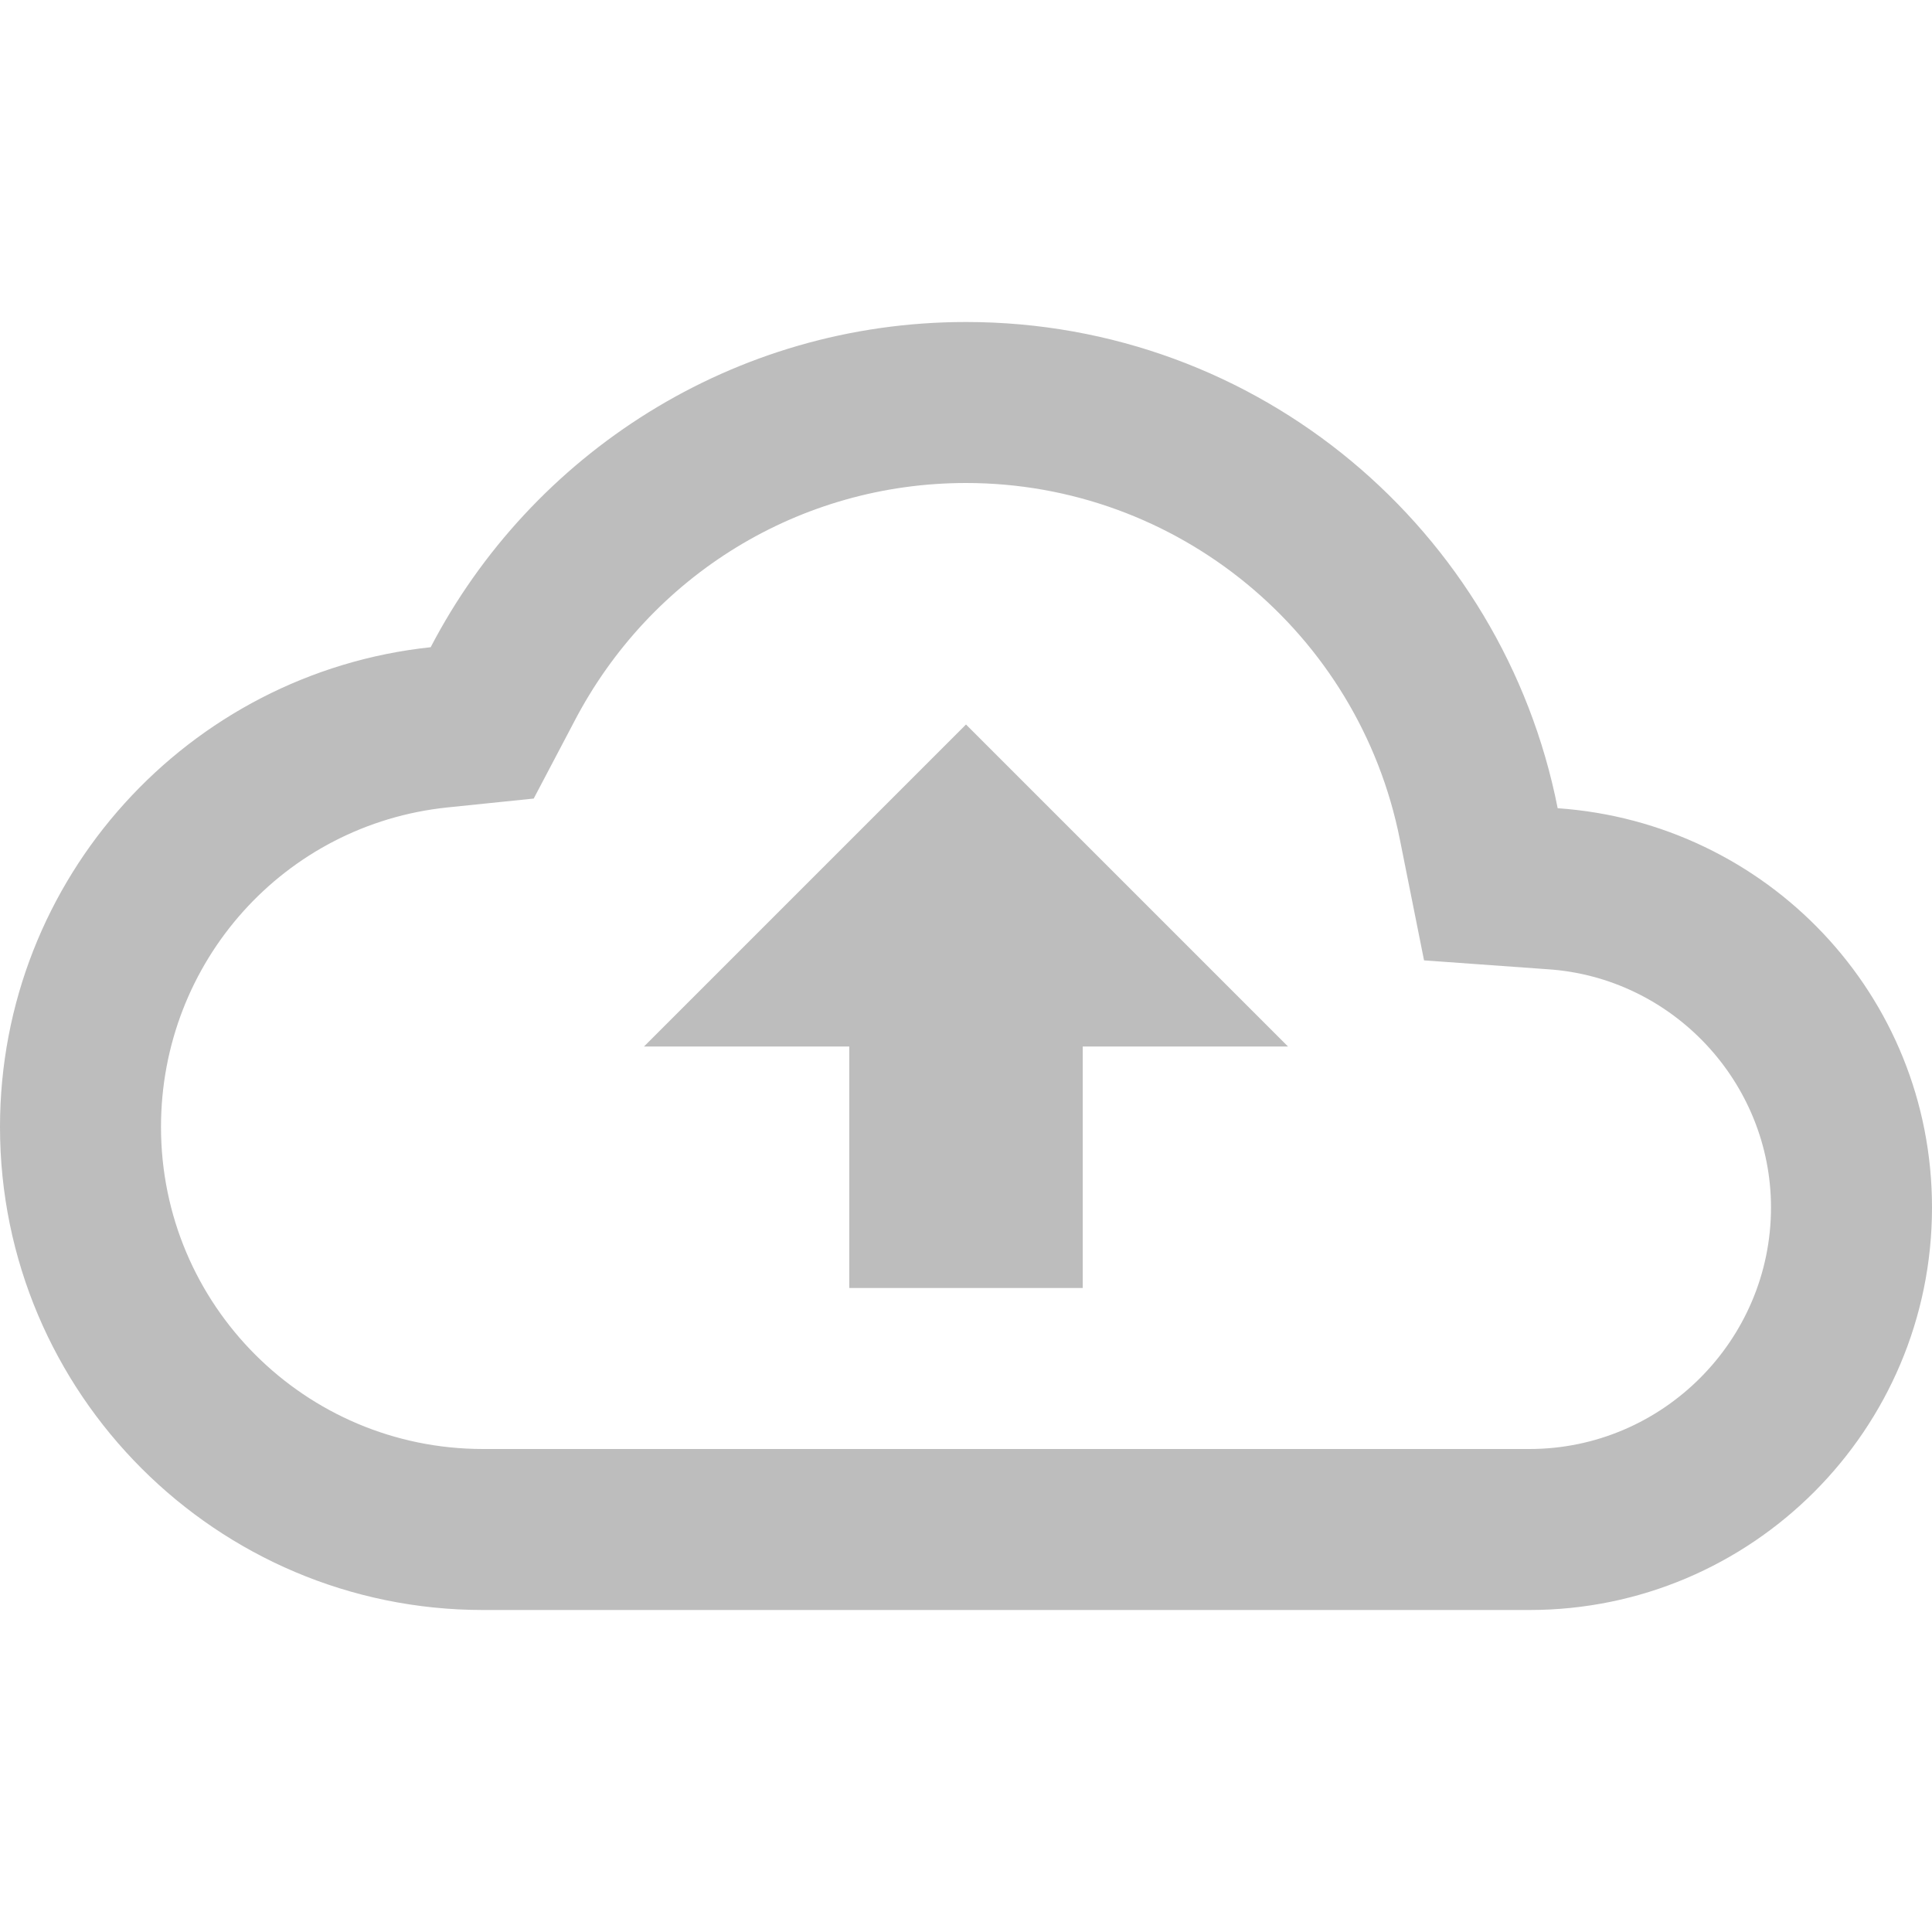
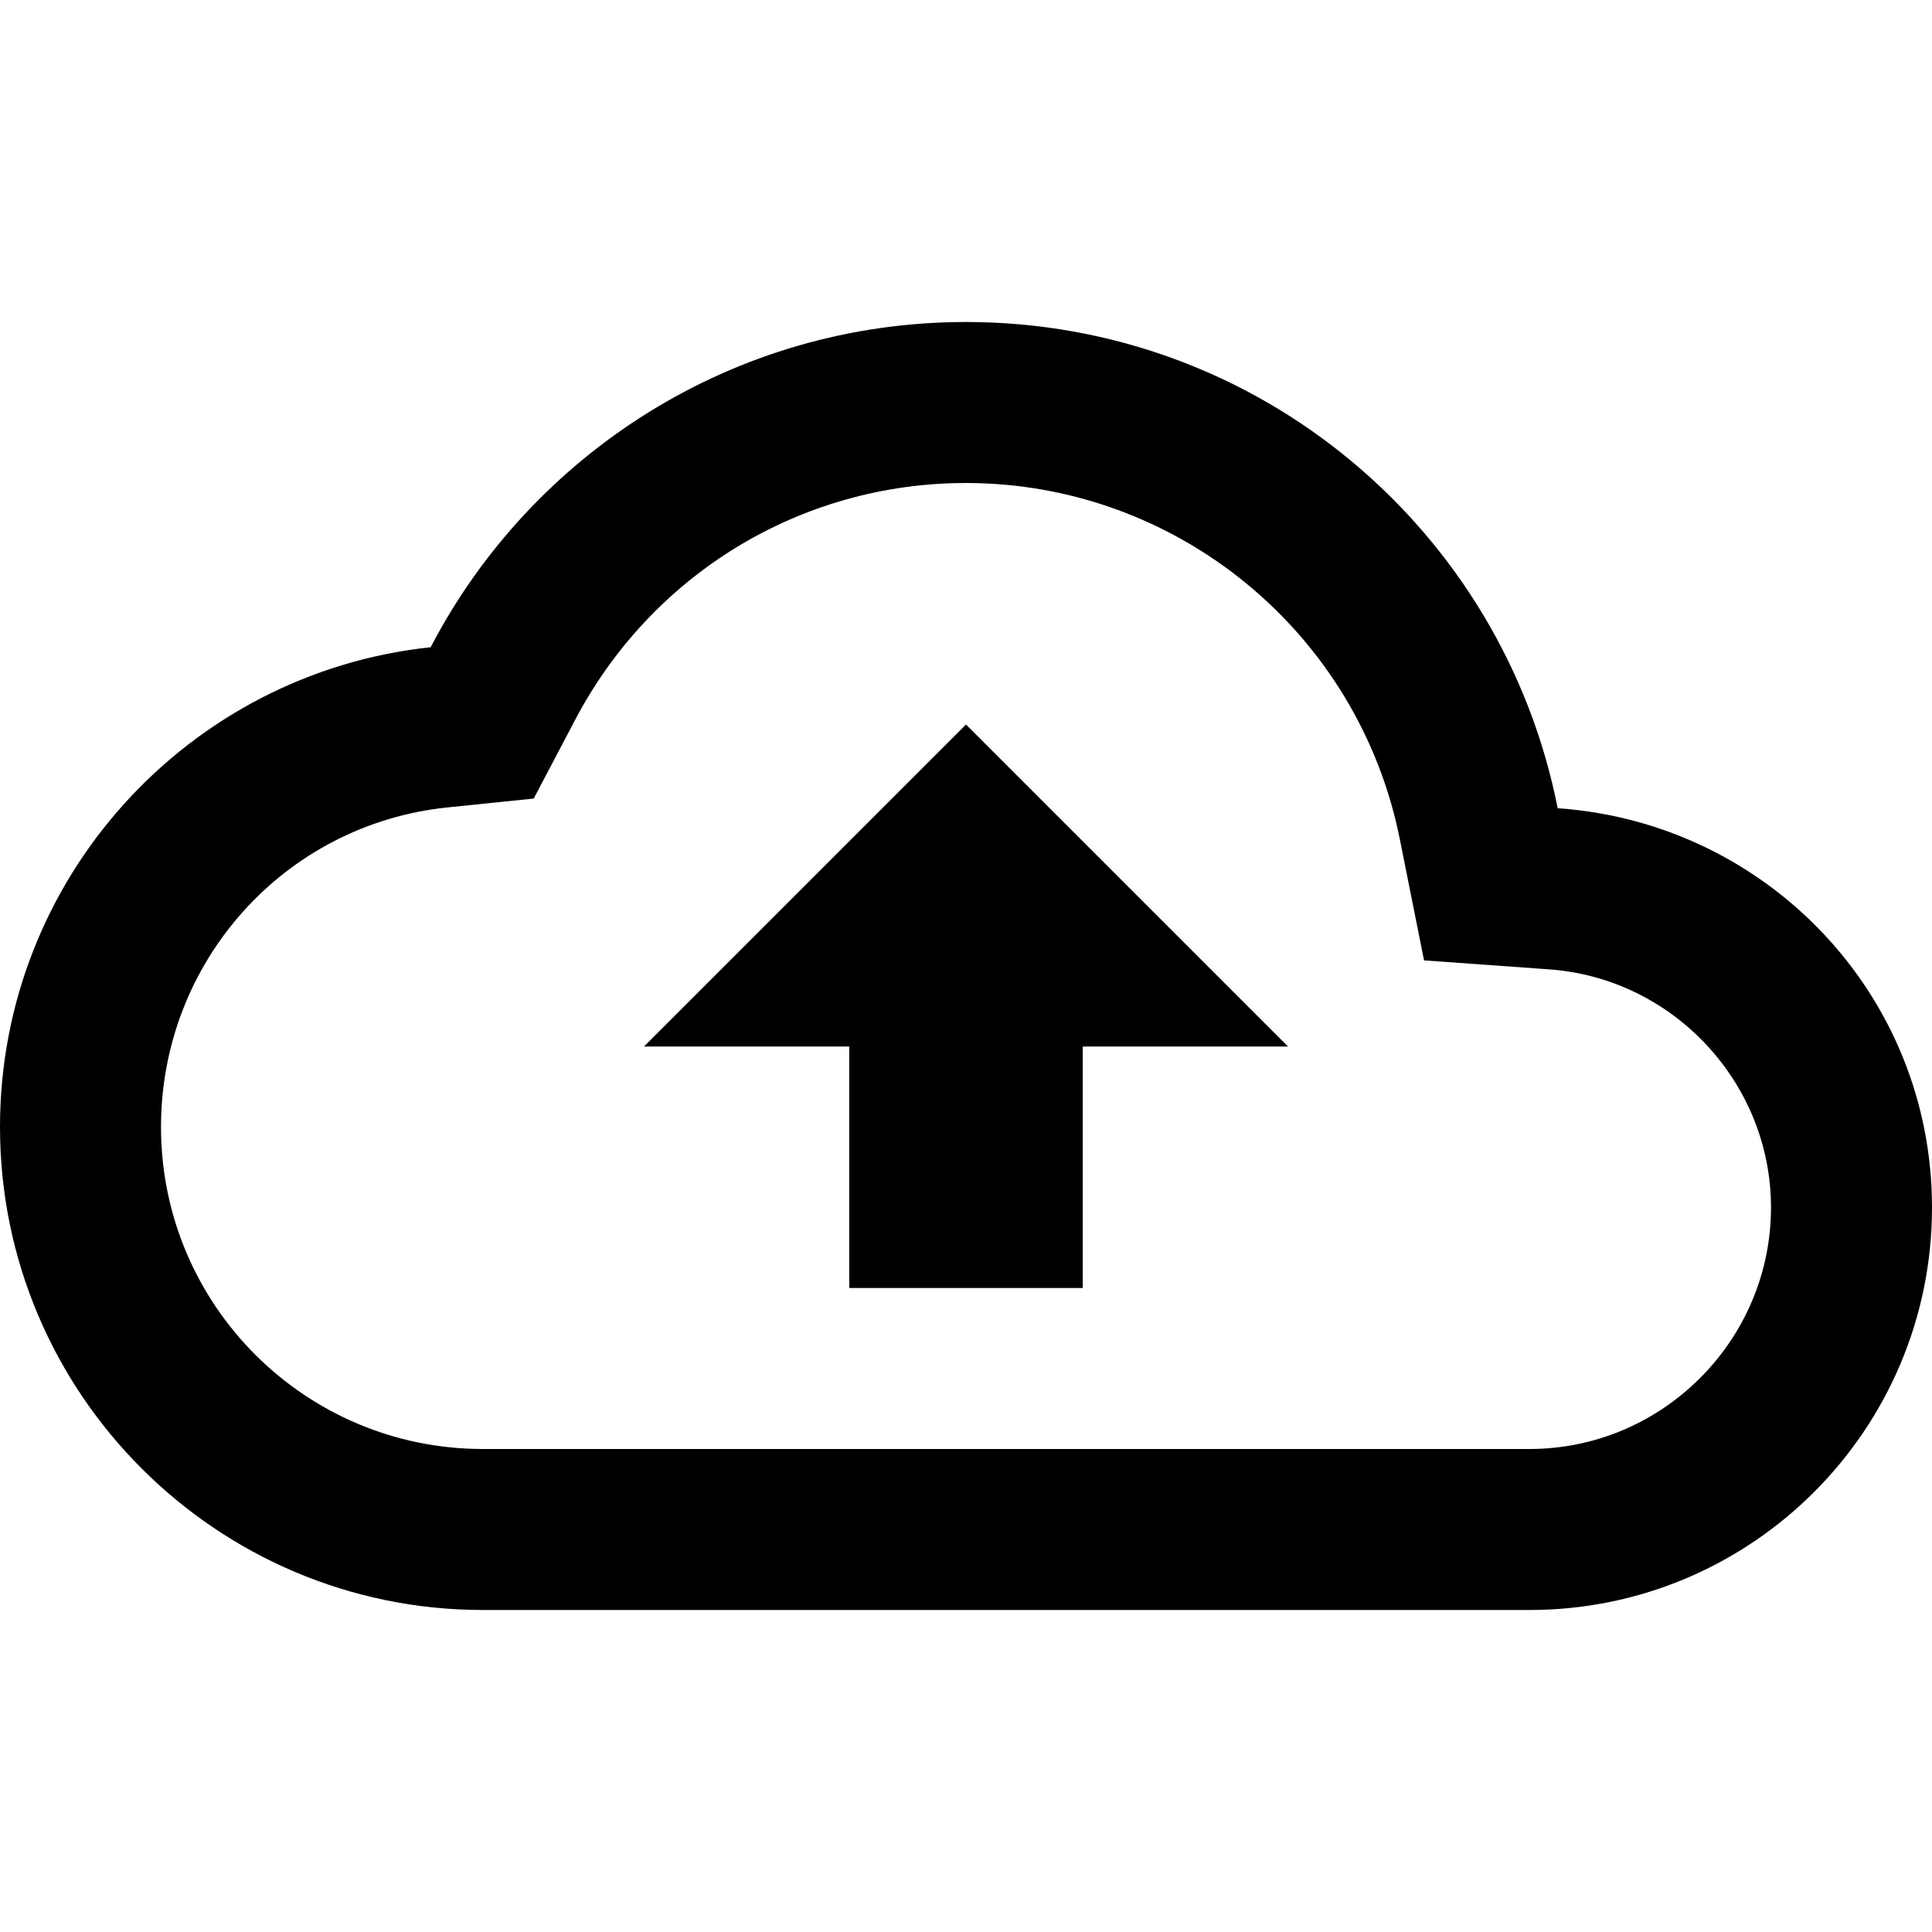
- <svg xmlns="http://www.w3.org/2000/svg" width="24" height="24" viewBox="0 0 24 24" fill="none">
-   <path d="M19.35 10.04C18.67 6.59 15.64 4 12 4C9.11 4 6.6 5.64 5.35 8.04C2.34 8.36 0 10.91 0 14C0 17.31 2.69 20 6 20H19C21.76 20 24 17.76 24 15C24 12.36 21.95 10.22 19.35 10.04ZM19 18H6C3.79 18 2 16.21 2 14C2 11.95 3.53 10.24 5.56 10.03L6.63 9.92L7.13 8.97C8.08 7.14 9.94 6 12 6C14.62 6 16.88 7.86 17.39 10.43L17.69 11.93L19.22 12.04C20.78 12.14 22 13.45 22 15C22 16.65 20.65 18 19 18ZM8 13H10.55V16H13.45V13H16L12 9L8 13Z" fill="#BDBDBD" />
+ <svg xmlns="http://www.w3.org/2000/svg" viewBox="0 0 24 24">
+   <path d="M19.35 10.04C18.67 6.59 15.64 4 12 4C9.11 4 6.6 5.64 5.35 8.04C2.34 8.36 0 10.91 0 14C0 17.31 2.69 20 6 20H19C21.76 20 24 17.76 24 15C24 12.36 21.95 10.22 19.35 10.04ZM19 18H6C3.79 18 2 16.21 2 14C2 11.95 3.53 10.24 5.56 10.03L6.63 9.92L7.13 8.97C8.08 7.14 9.94 6 12 6C14.62 6 16.88 7.86 17.39 10.43L17.69 11.93L19.22 12.04C20.78 12.14 22 13.45 22 15C22 16.65 20.65 18 19 18ZM8 13H10.55V16H13.45V13H16L12 9L8 13Z" />
</svg>
